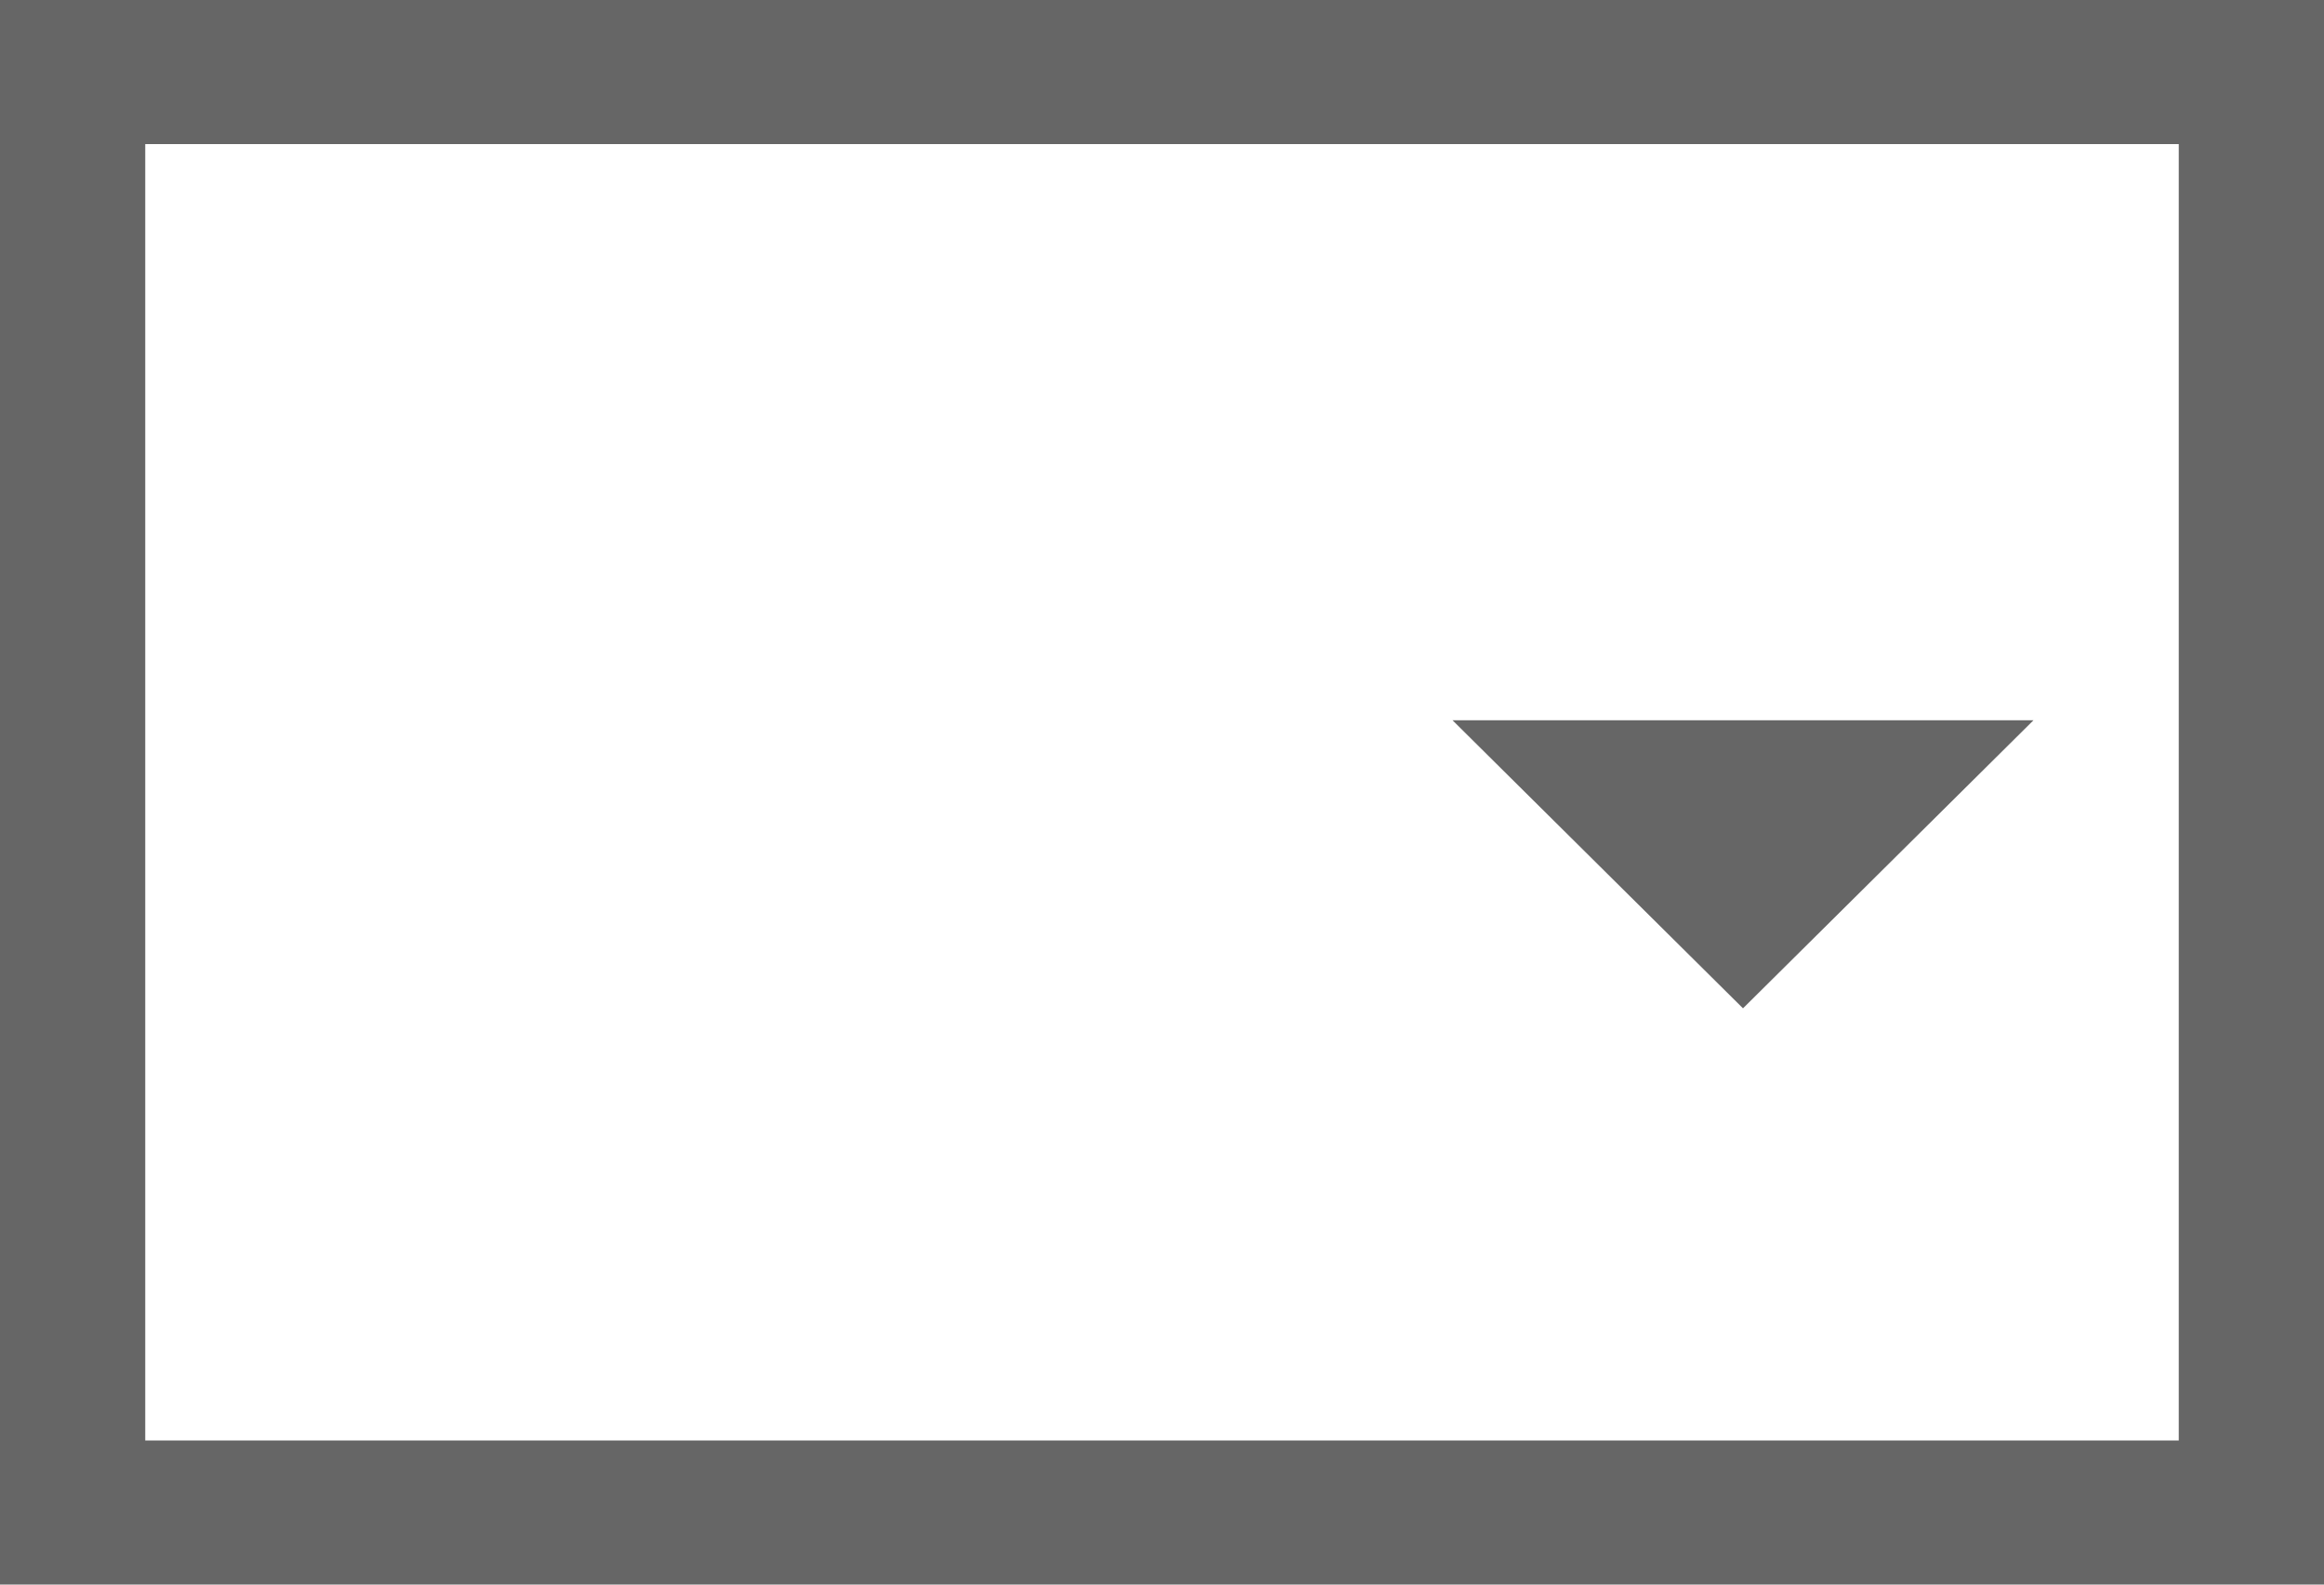
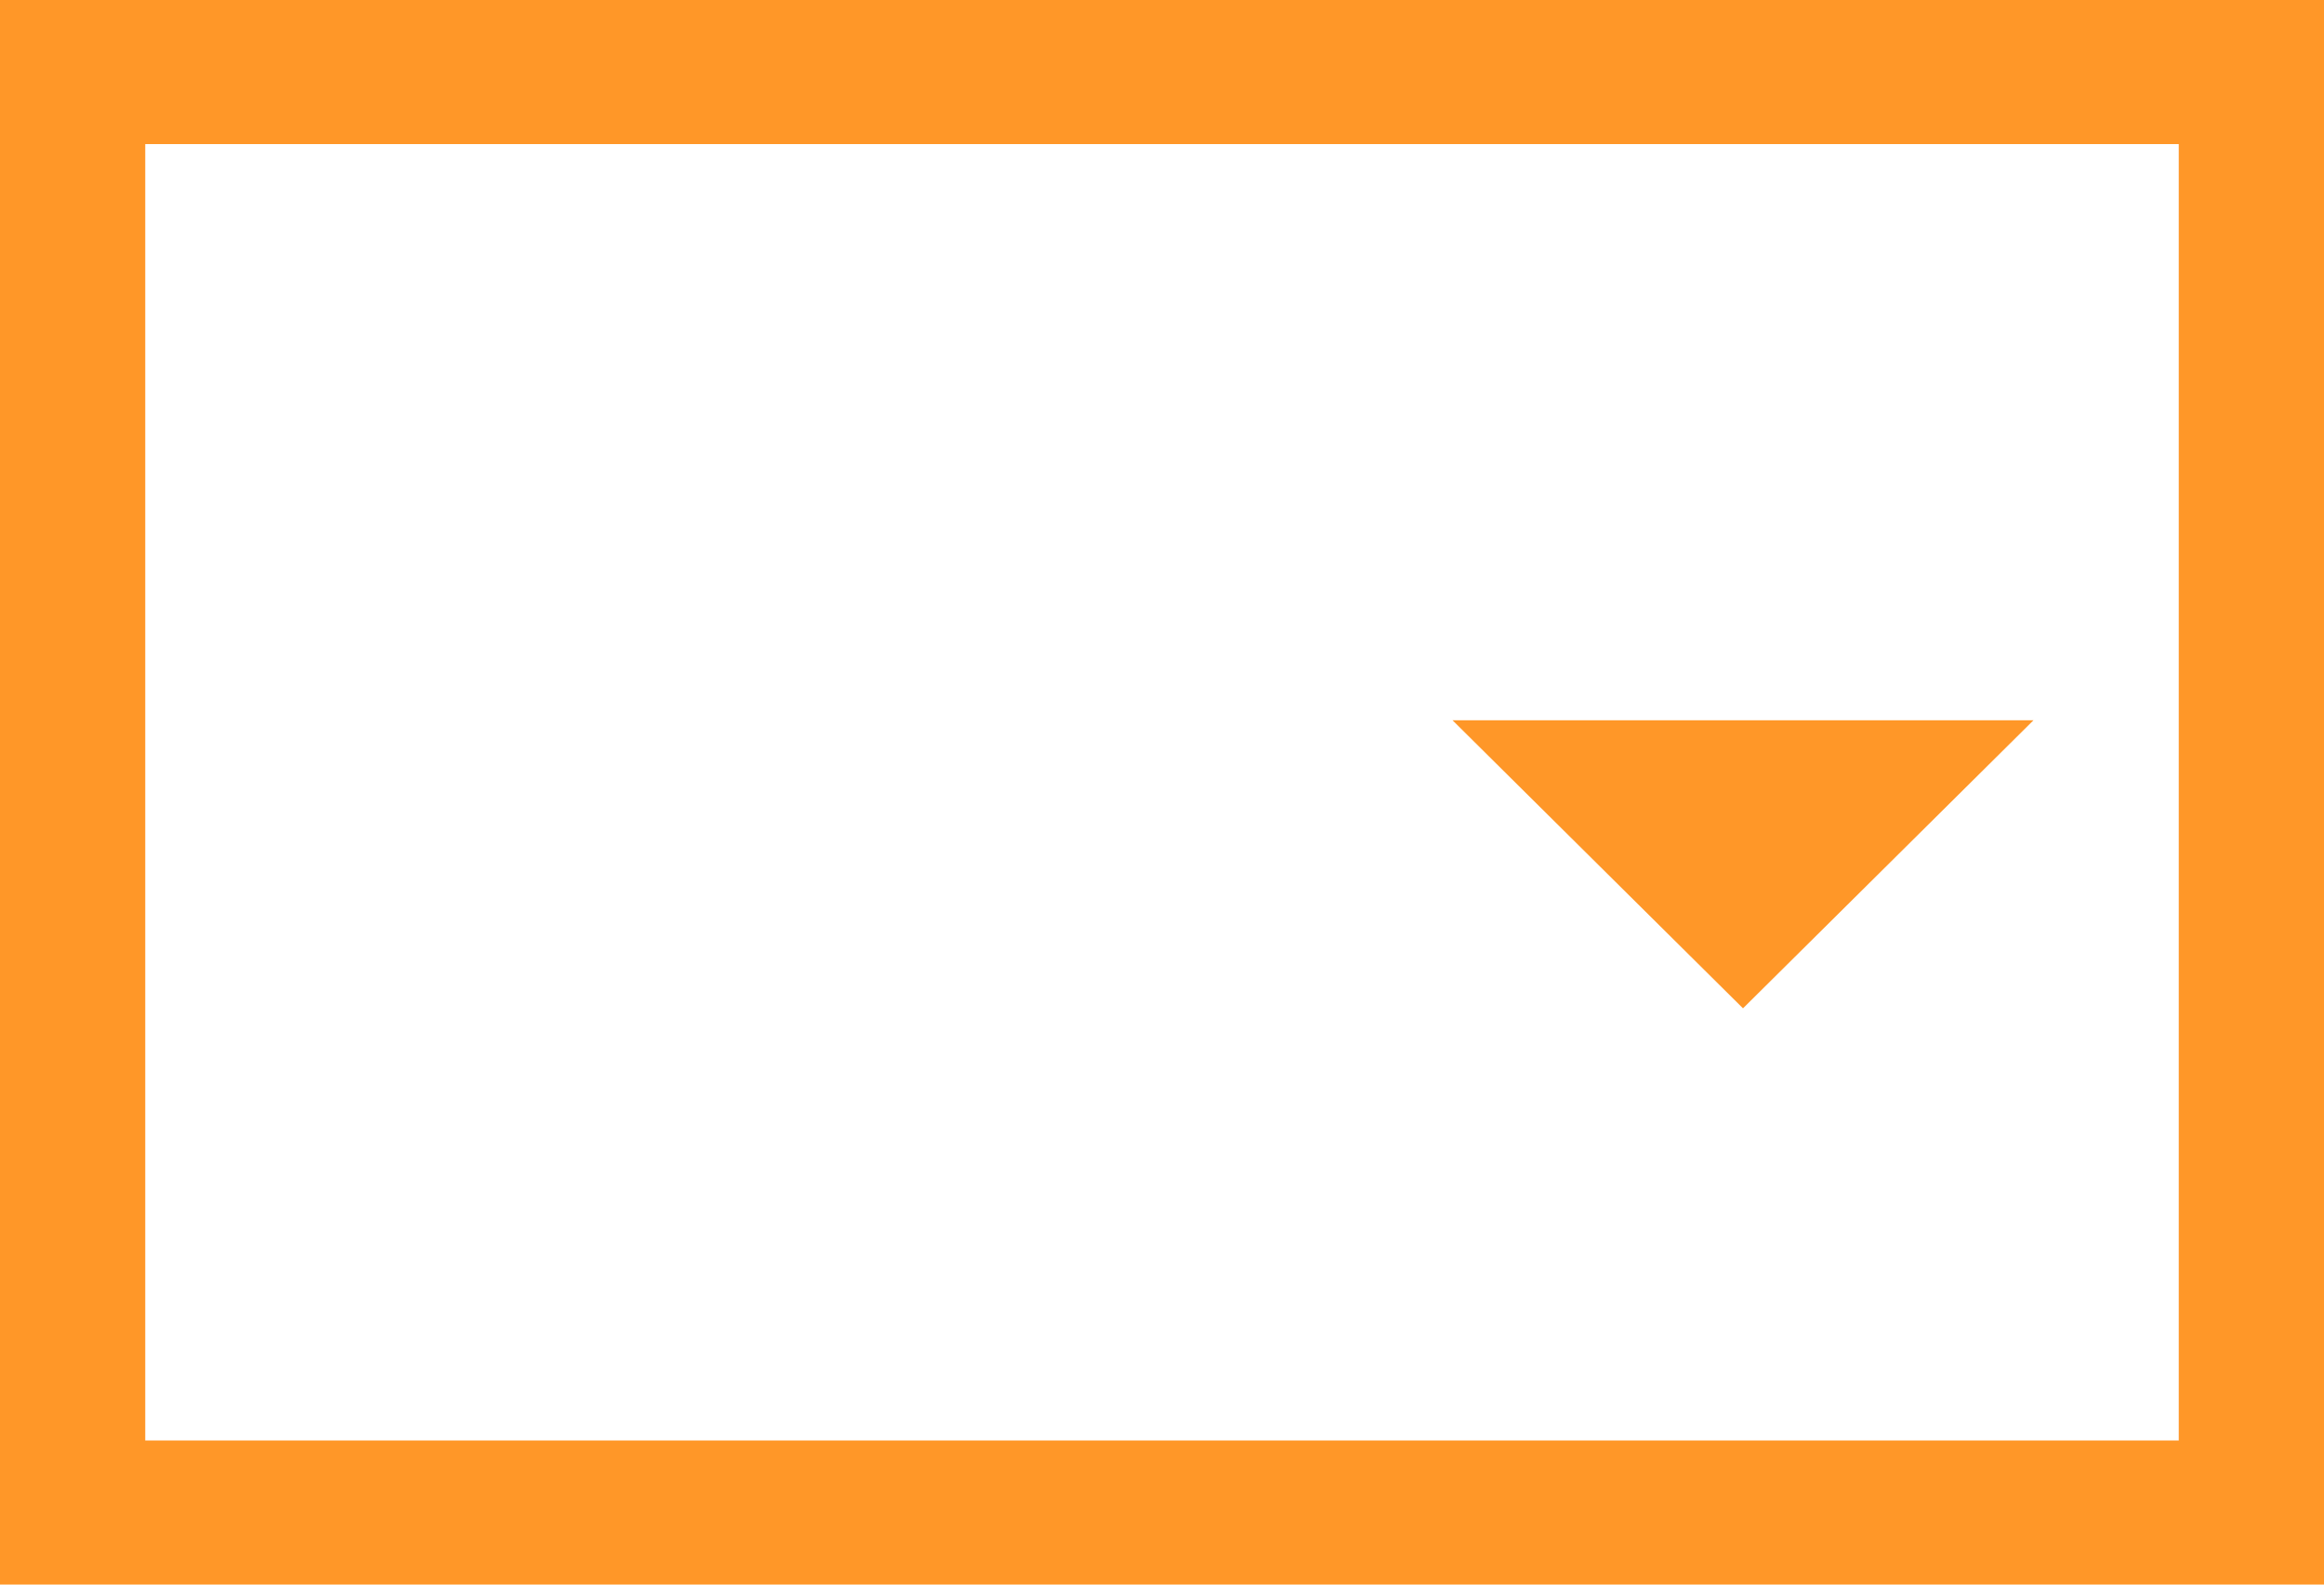
- <svg xmlns="http://www.w3.org/2000/svg" width="22" height="15" viewBox="0 0 22 15" fill="none">
-   <path d="M0 0H22V15H0V0ZM20.625 13.636V1.364H1.375V13.636H20.625ZM19.25 6.818L16.5 9.545L13.75 6.818H19.25Z" fill="#666666" />
+ <svg xmlns="http://www.w3.org/2000/svg" width="22" height="15" viewBox="0 0 22 15" fill="#FF9728">
+   <path d="M0 0H22V15H0V0ZM20.625 13.636V1.364H1.375V13.636H20.625ZM19.25 6.818L16.5 9.545L13.75 6.818H19.25Z" fill="#FF9728" />
</svg>
